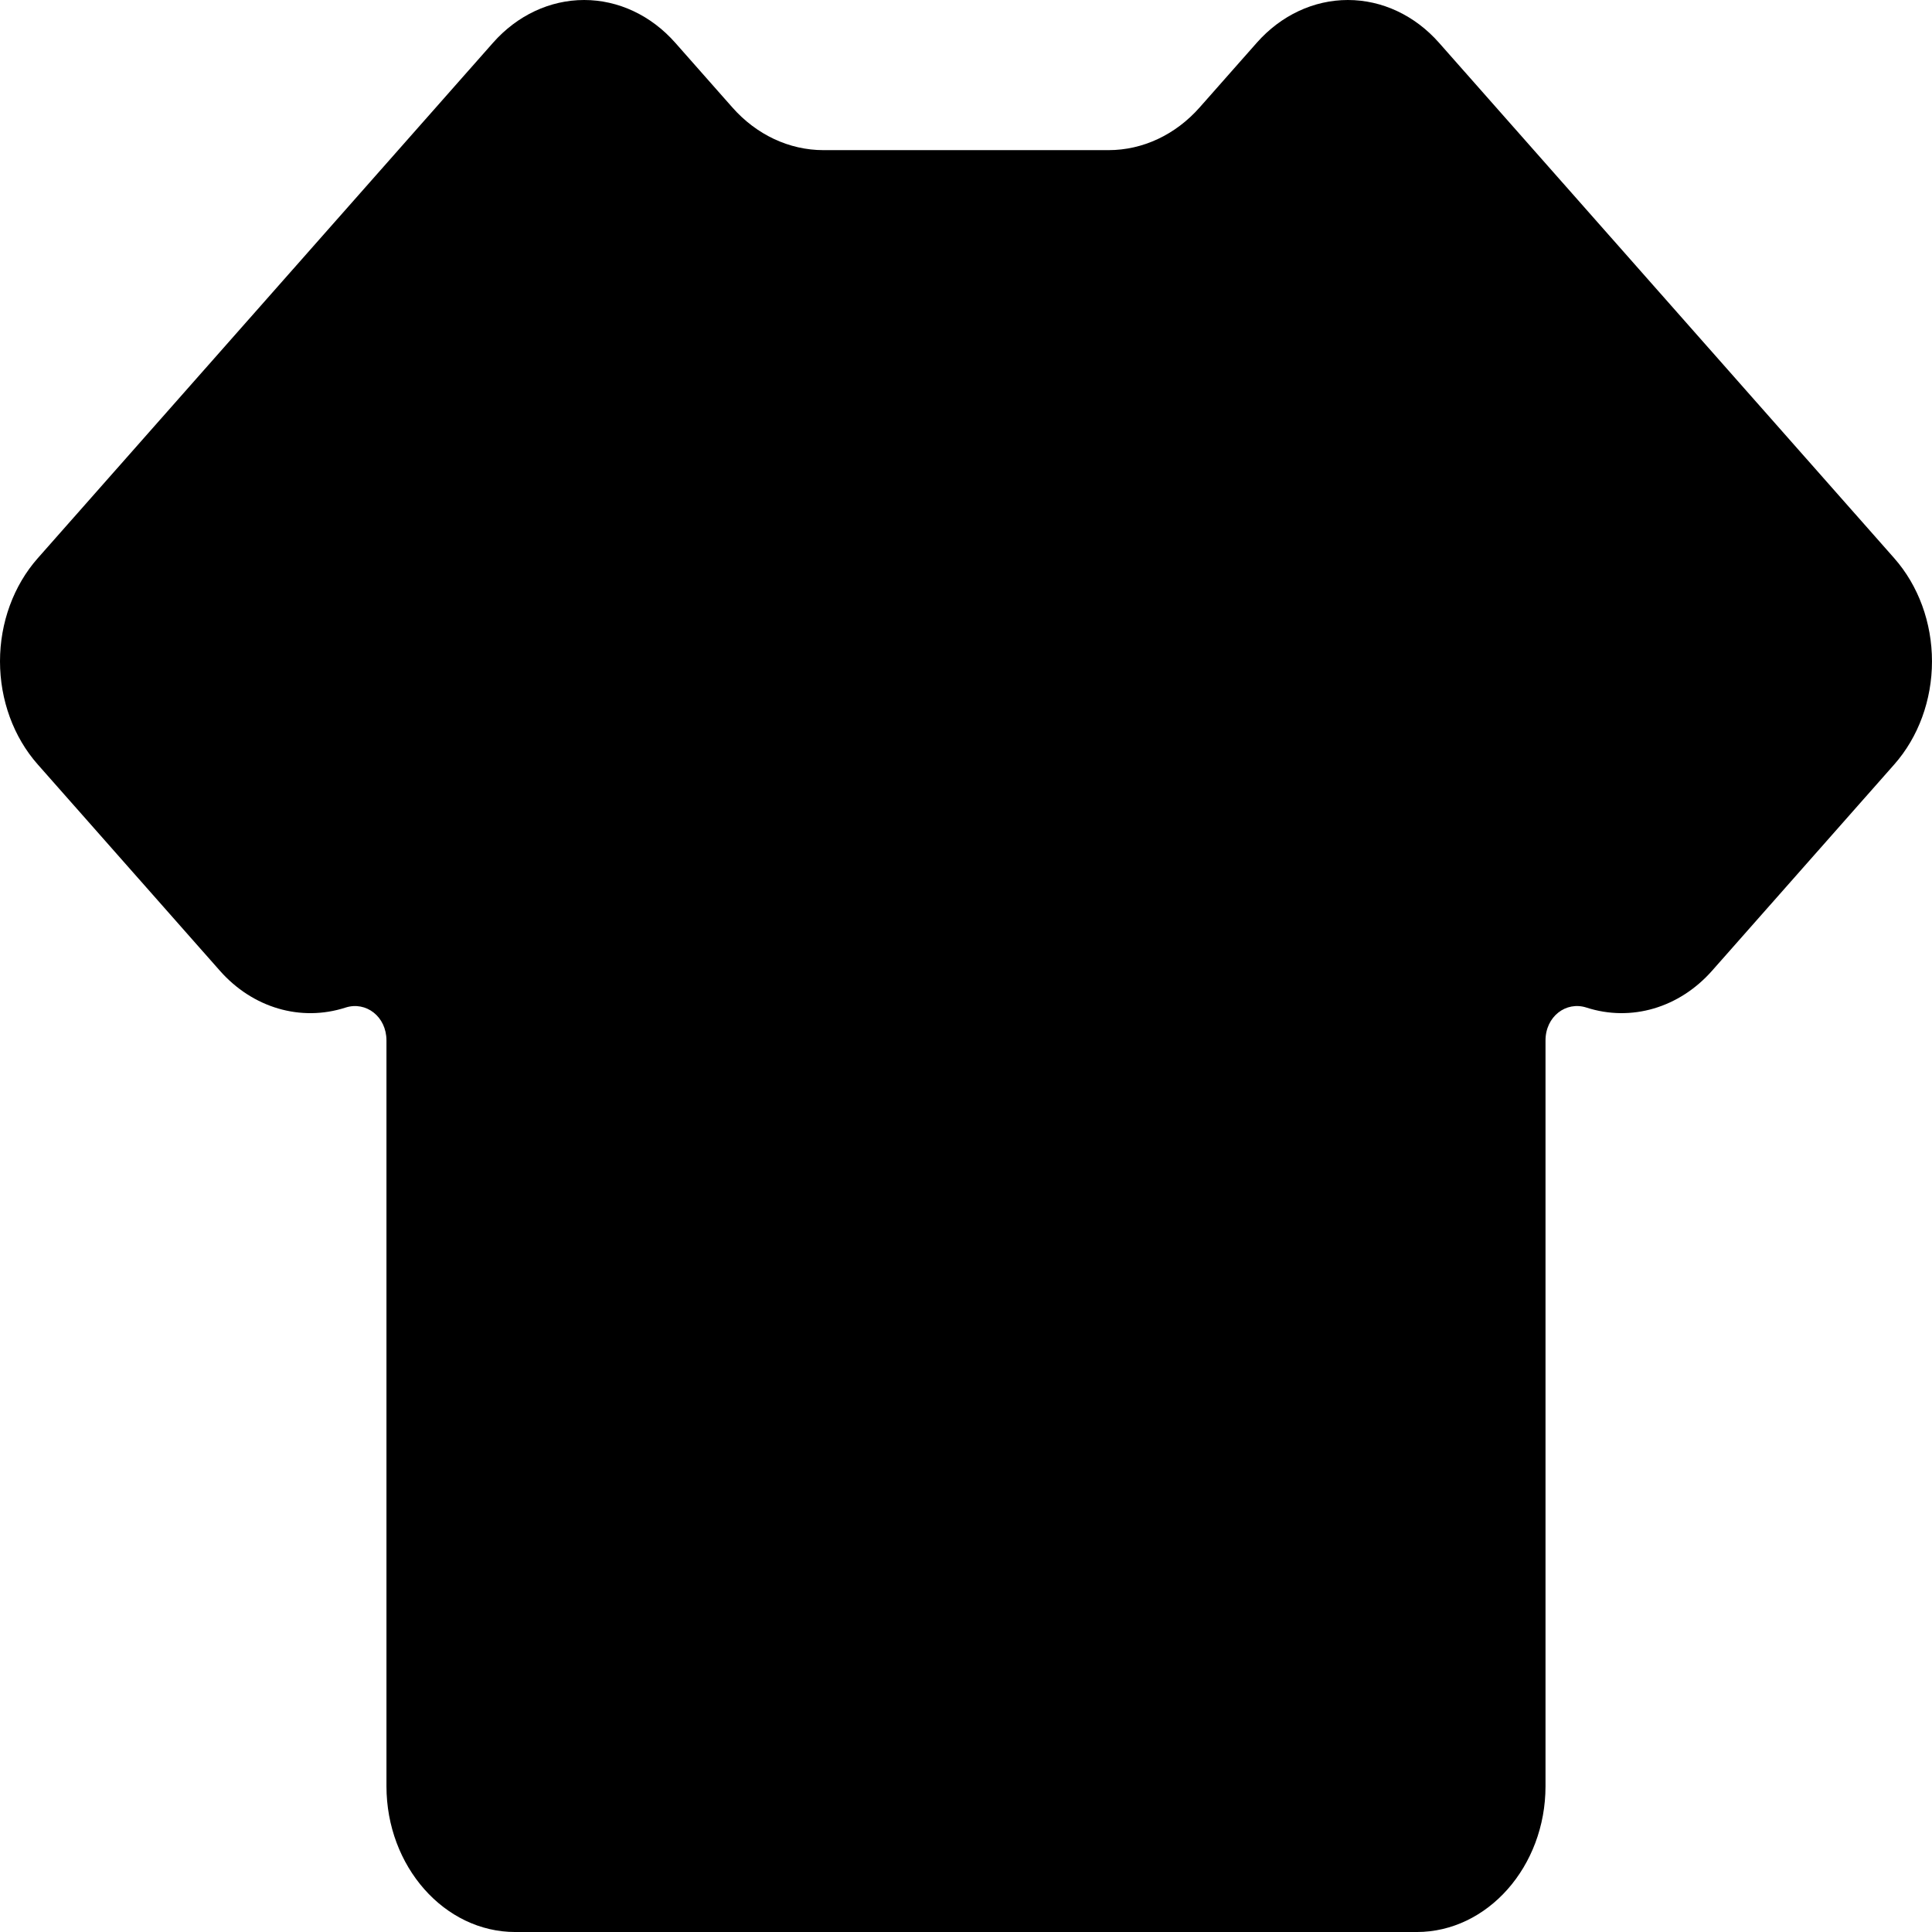
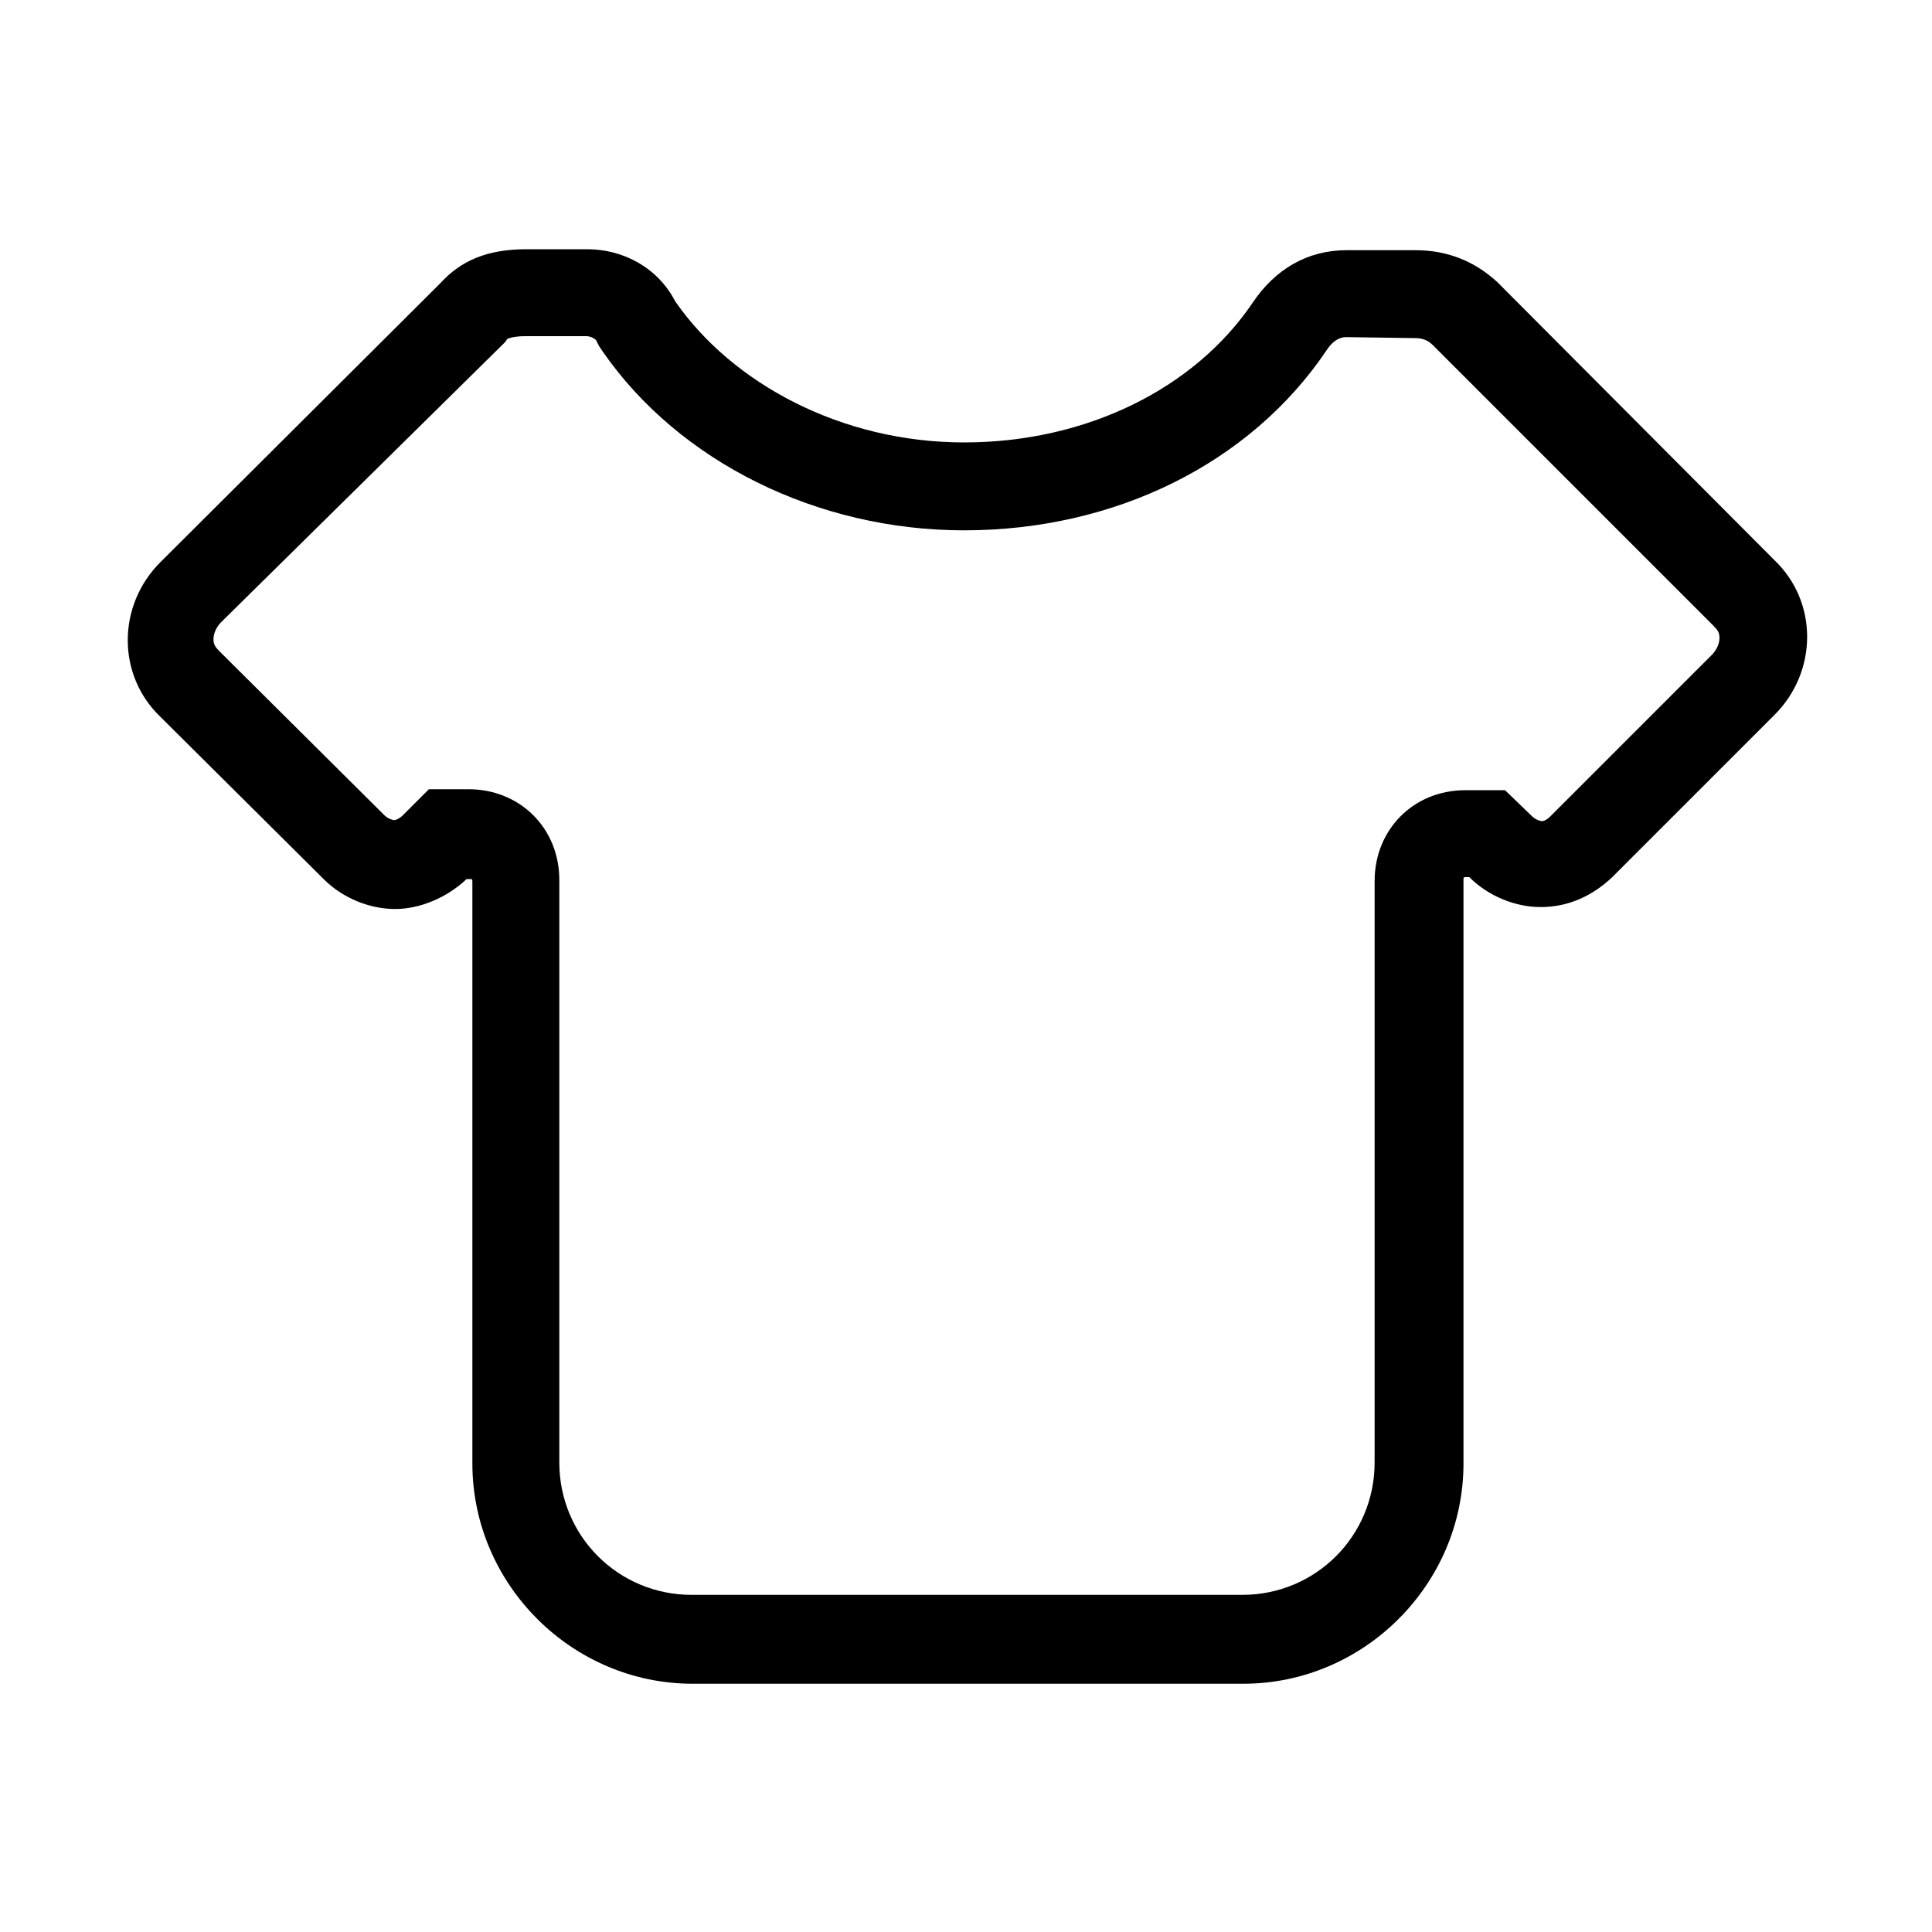
- <svg xmlns="http://www.w3.org/2000/svg" width="128" height="128">
-   <path d="M125.5 36.984L95.336 2.83C93.735 1.018 91.565 0 89.3 0c-2.263 0-4.433 1.018-6.033 2.83l-3.786 4.286c-1.6 1.812-3.77 2.83-6.032 2.831H54.553c-2.263 0-4.434-1.018-6.033-2.83L44.734 2.83C43.134 1.018 40.964 0 38.701 0c-2.263 0-4.434 1.018-6.034 2.83L2.5 36.984C.9 38.796 0 41.254 0 43.815c0 2.562.899 5.02 2.5 6.831L14.565 64.31c2.178 2.468 5.367 3.403 8.33 2.444 1.35-.435 2.709.592 2.709 2.18v49.407c0 5.313 3.84 9.66 8.532 9.66h59.726c4.693 0 8.532-4.347 8.532-9.66V68.934c0-1.59 1.36-2.616 2.71-2.181 2.962.96 6.15.024 8.329-2.444L125.5 50.646c1.6-1.811 2.499-4.269 2.499-6.83 0-2.563-.899-5.02-2.5-6.832z" />
+ <svg xmlns="http://www.w3.org/2000/svg" t="1572402521041" class="icon" viewBox="0 0 1024 1024" version="1.1" p-id="19757" width="200" height="200">
+   <defs>
+     <style type="text/css" />
+   </defs>
+   <path d="M750.08 179.2c3.584 0 6.656 1.024 9.216 3.584l147.968 147.968 0.512 0.512 0.512 0.512c2.048 2.048 3.072 3.584 3.072 6.144 0 2.048-0.512 5.12-3.584 8.704l-86.016 86.016c-2.56 2.56-4.096 2.56-4.608 2.56-1.024 0-3.584-1.024-5.12-2.56l-14.336-13.824h-20.992c-27.648 0-48.128 20.992-48.128 48.128v308.224c0 38.912-31.232 70.144-70.144 70.144h-291.84c-38.912 0-70.144-31.232-70.144-70.144V466.432c0-27.648-20.992-48.128-48.128-48.128h-20.992l-13.824 13.824c-1.536 1.536-3.584 2.56-4.608 2.56s-3.584-1.024-5.12-2.56L117.248 346.112l-0.512-0.512-0.512-0.512c-2.048-2.048-3.072-3.584-3.072-6.144 0-2.048 0.512-5.12 3.584-8.704L266.24 182.784l1.536-1.536 1.024-1.536s2.56-1.536 9.728-1.536h32.256c2.56 0 4.608 1.536 5.12 2.048l1.536 3.072 2.048 3.072c40.448 58.368 113.664 94.72 191.488 94.72 79.872 0 151.552-35.328 192-95.232 4.608-7.168 9.216-7.168 10.752-7.168l36.352 0.512m0-46.592h-36.352c-20.992 0-37.888 10.24-49.664 27.648-30.72 45.568-88.064 74.24-153.088 74.24s-122.88-31.232-153.088-74.752c-9.216-17.92-27.648-27.648-46.592-27.648h-32.256c-20.992 0-34.816 6.144-45.568 17.92l-148.48 147.968c-23.04 23.04-23.04 59.904 0 81.92L171.52 465.92c10.24 10.24 24.576 15.872 37.888 15.872s27.648-6.144 37.888-15.872h1.536c1.536 0 1.536 0 1.536 1.536v308.224c0 64 52.736 116.736 116.736 116.736h291.84c64 0 116.736-52.736 116.736-116.736V466.432c0-1.536 0-1.536 1.536-1.536h1.536c10.24 10.24 24.576 15.872 37.888 15.872 14.848 0 27.648-6.144 37.888-15.872L940.544 378.88c23.04-23.04 23.04-59.904 0-81.92L793.6 149.504c-12.288-11.264-26.624-16.896-43.52-16.896z" p-id="19758" />
</svg>
